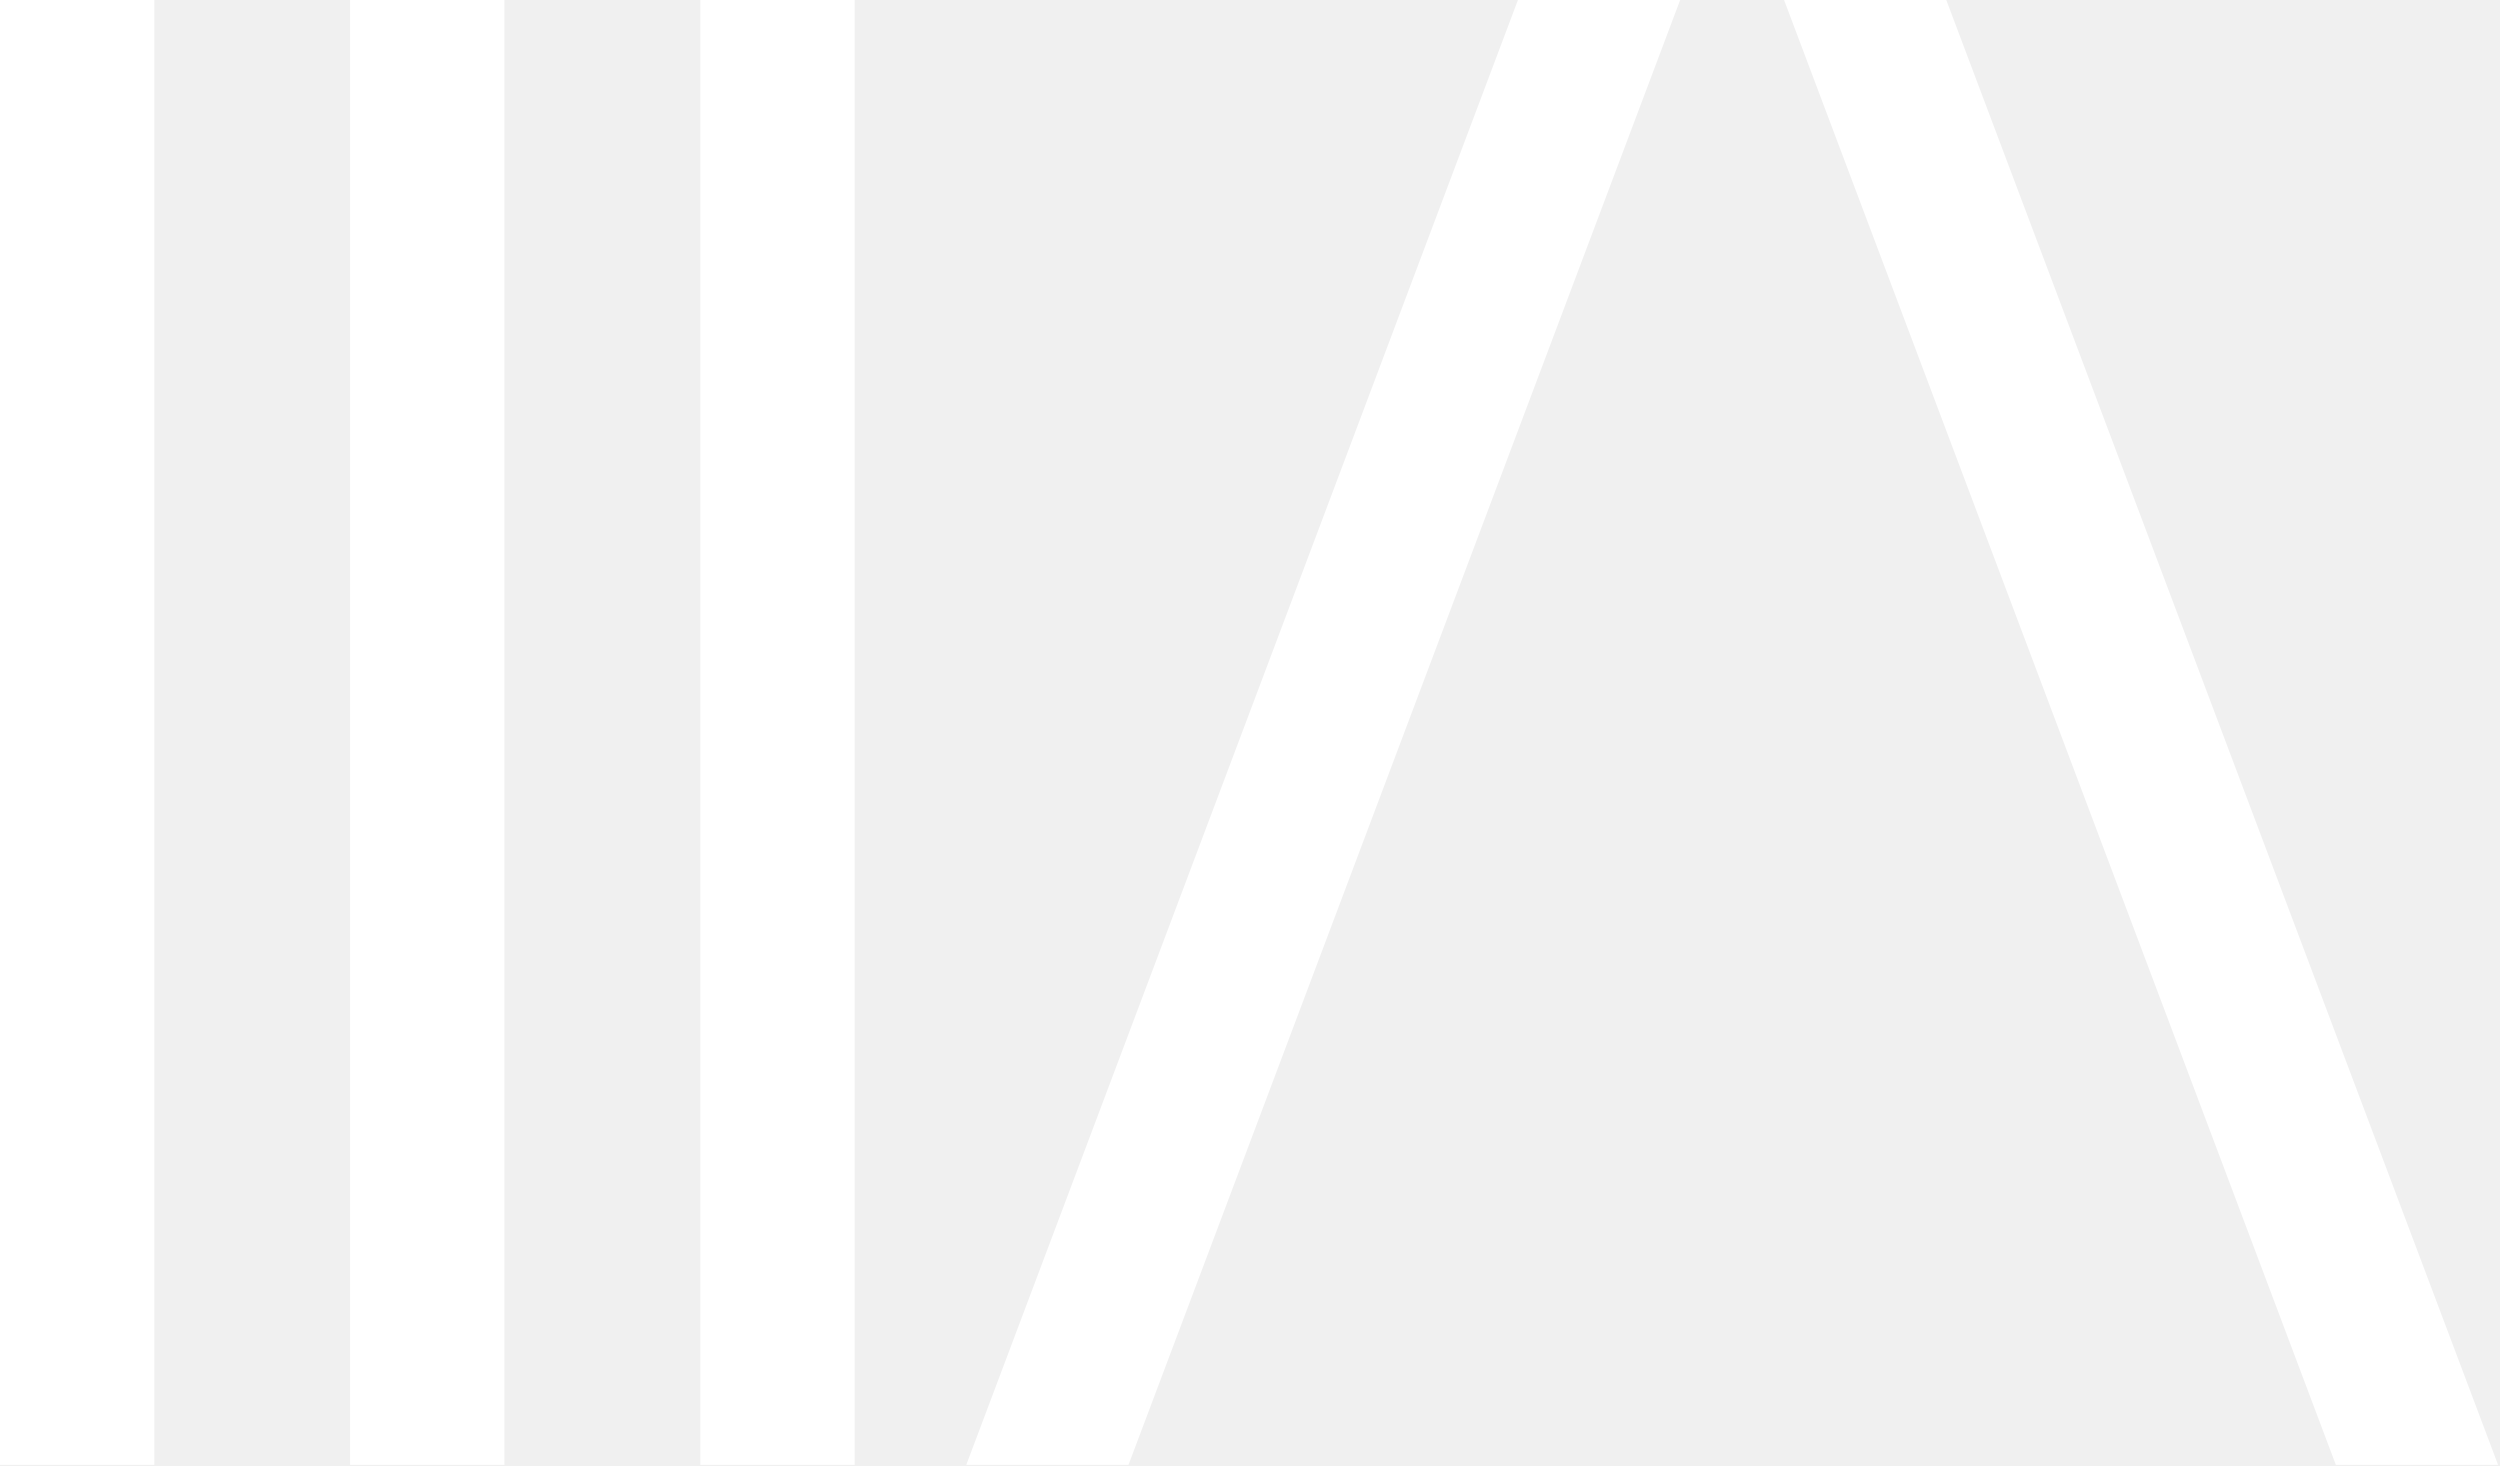
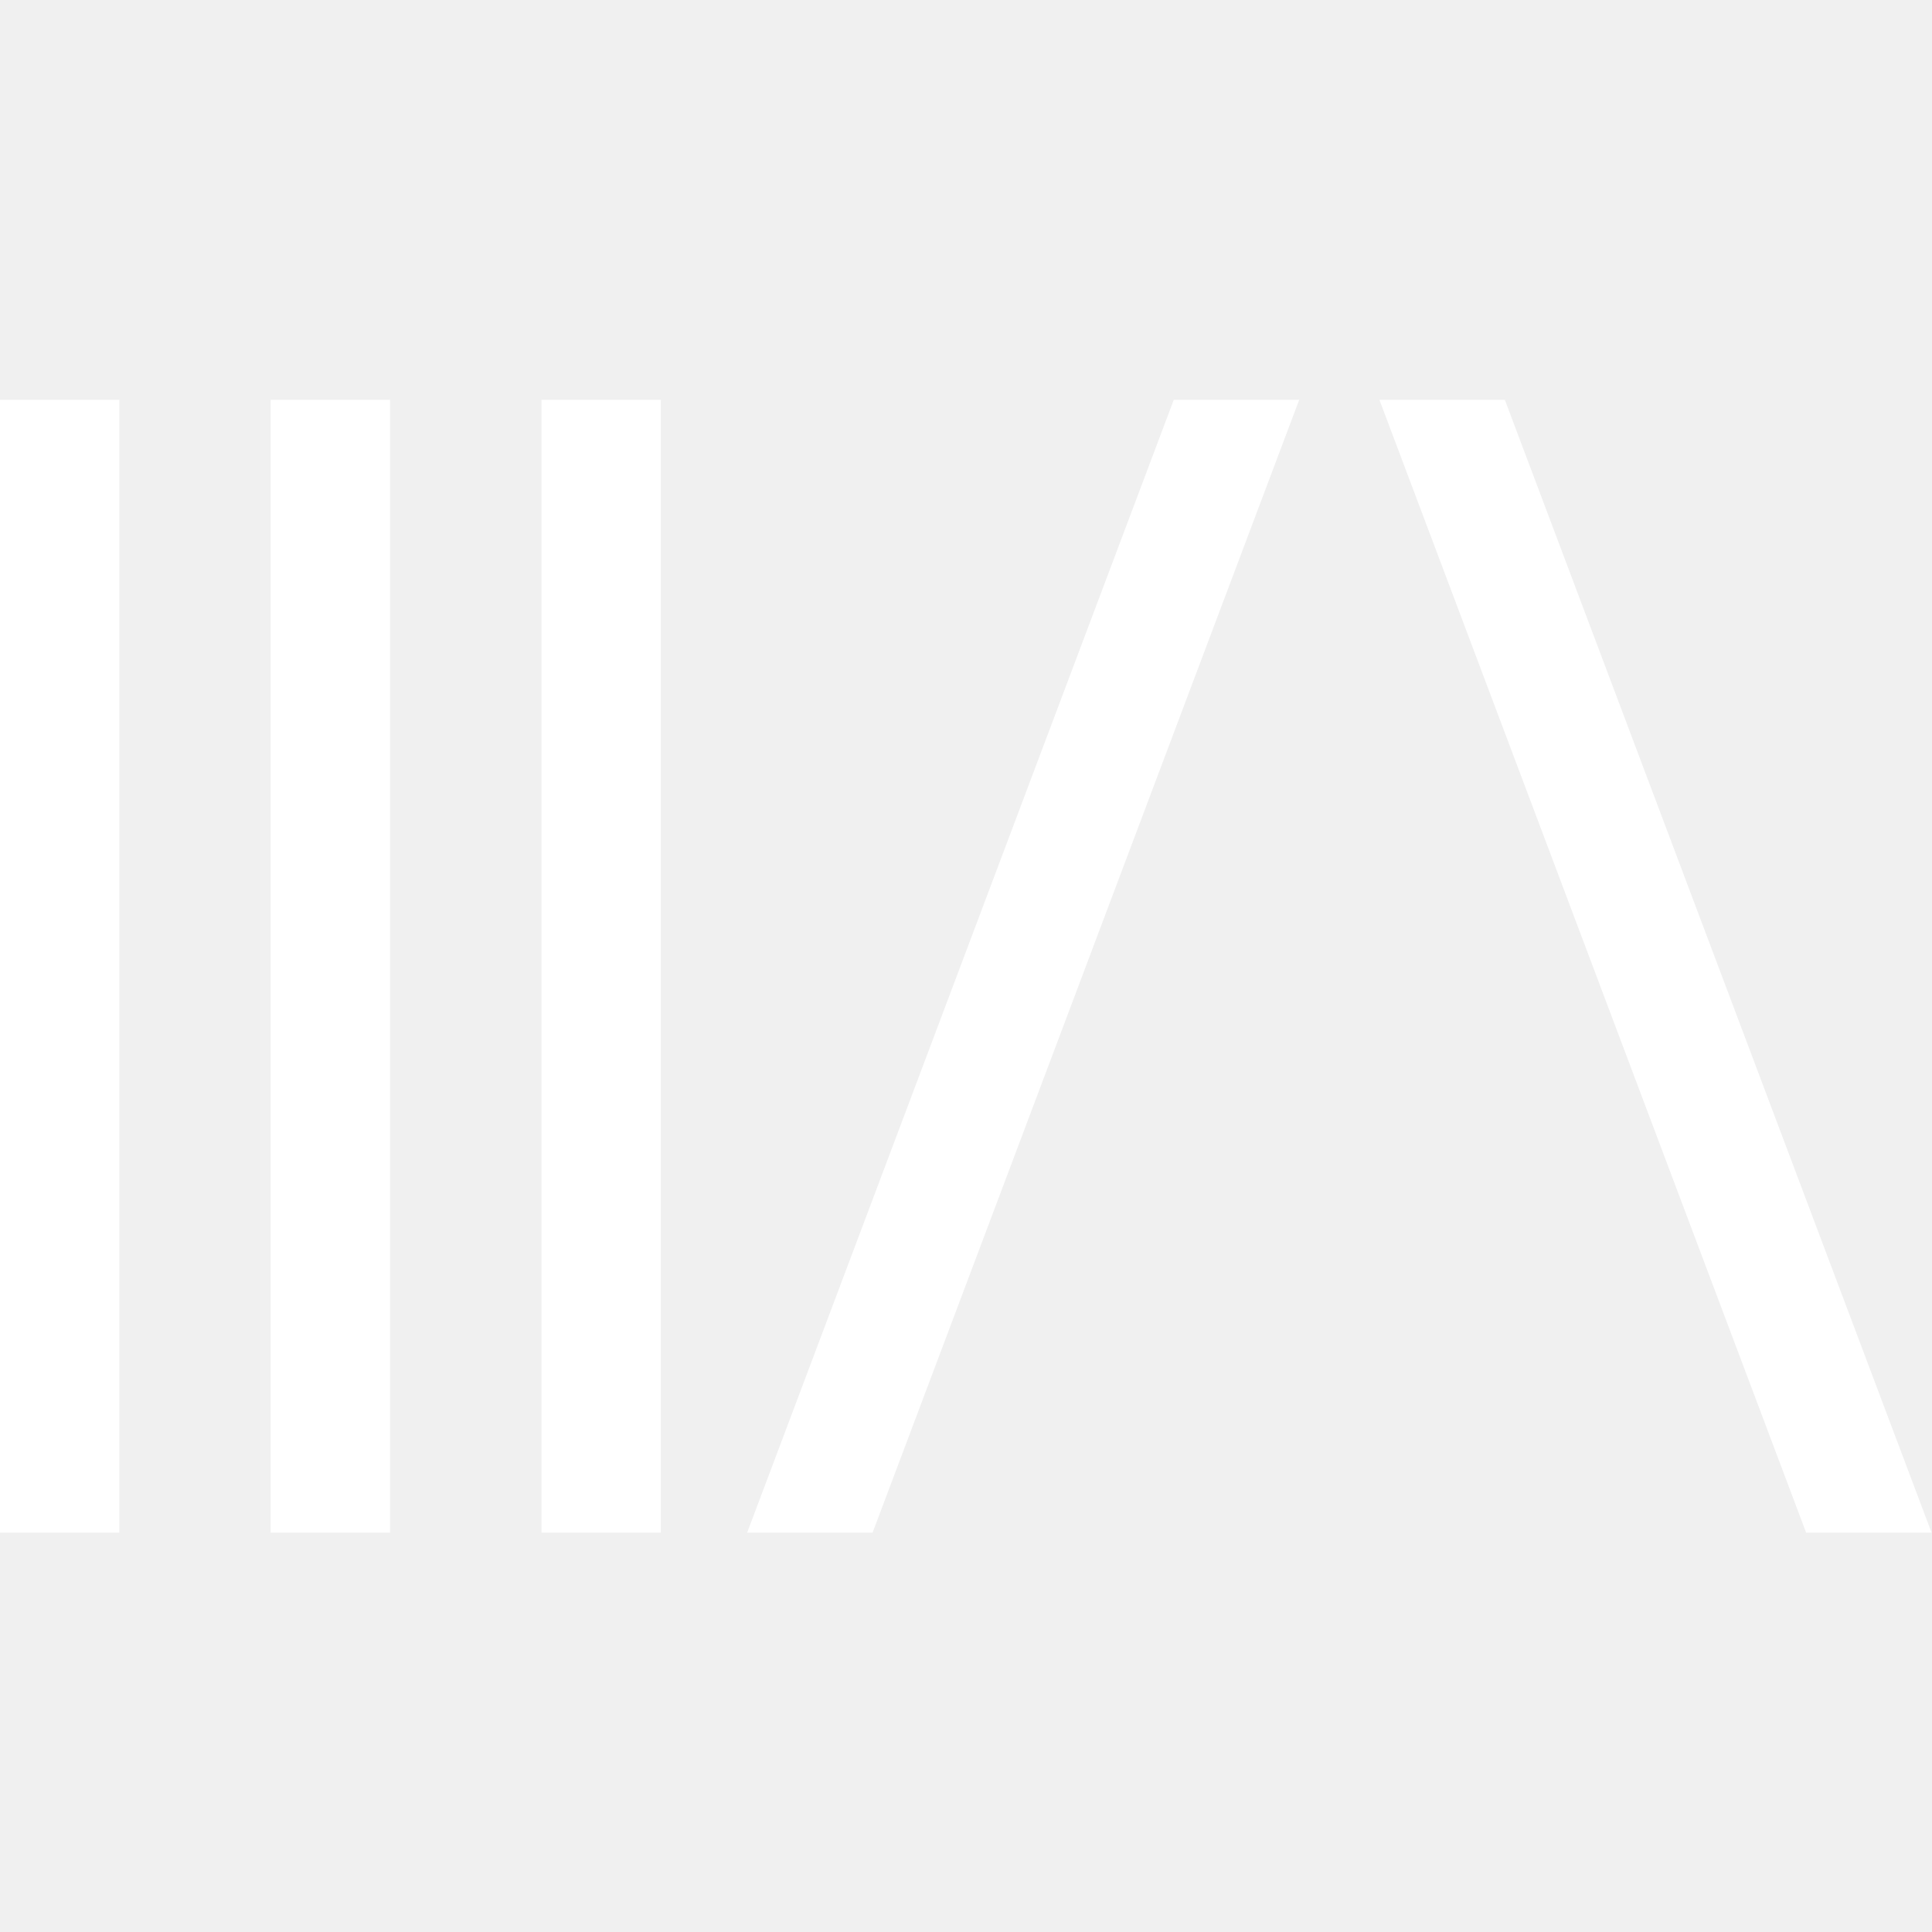
- <svg xmlns="http://www.w3.org/2000/svg" viewBox="0 0 20.05 11.75" version="1.1" id="svg6" width="200.5" height="117.5">
+ <svg xmlns="http://www.w3.org/2000/svg" viewBox="0 0 20.039 20.039" version="1.1" id="svg6" width="512" height="512">
  <defs id="defs6" />
-   <g id="surface1" transform="translate(-2.637486,-7.126824)">
+   <g id="surface1" transform="translate(-2.637486,-2.978095)">
    <path style="fill:#000000;fill-opacity:0;fill-rule:nonzero;stroke:none" d="m 1.5,0 h 22 C 24.328,0 25,0.672 25,1.5 v 22 C 25,24.328 24.328,25 23.5,25 H 1.5 C 0.672,25 0,24.328 0,23.5 V 1.5 C 0,0.672 0.672,0 1.5,0 Z m 0,0" id="path1" />
    <path style="fill:#ffffff;fill-opacity:1;fill-rule:nonzero;stroke:none" d="M 10.387,18.875 14.812,7.125 h 1.301 L 11.688,18.875 Z m 0,0" id="path2" />
    <path style="fill:#ffffff;fill-opacity:1;fill-rule:nonzero;stroke:none" d="M 21.371,18.875 16.945,7.125 h 1.301 l 4.426,11.75 z m 0,0" id="path3" />
    <path style="fill:#ffffff;fill-opacity:1;fill-rule:nonzero;stroke:none" d="M 2.637,18.875 V 7.125 H 3.875 v 11.75 z m 0,0" id="path4" />
    <path style="fill:#ffffff;fill-opacity:1;fill-rule:nonzero;stroke:none" d="M 5.445,18.875 V 7.125 h 1.238 v 11.75 z m 0,0" id="path5" />
    <path style="fill:#ffffff;fill-opacity:1;fill-rule:nonzero;stroke:none" d="M 8.254,18.875 V 7.125 h 1.238 v 11.75 z m 0,0" id="path6" />
  </g>
</svg>
